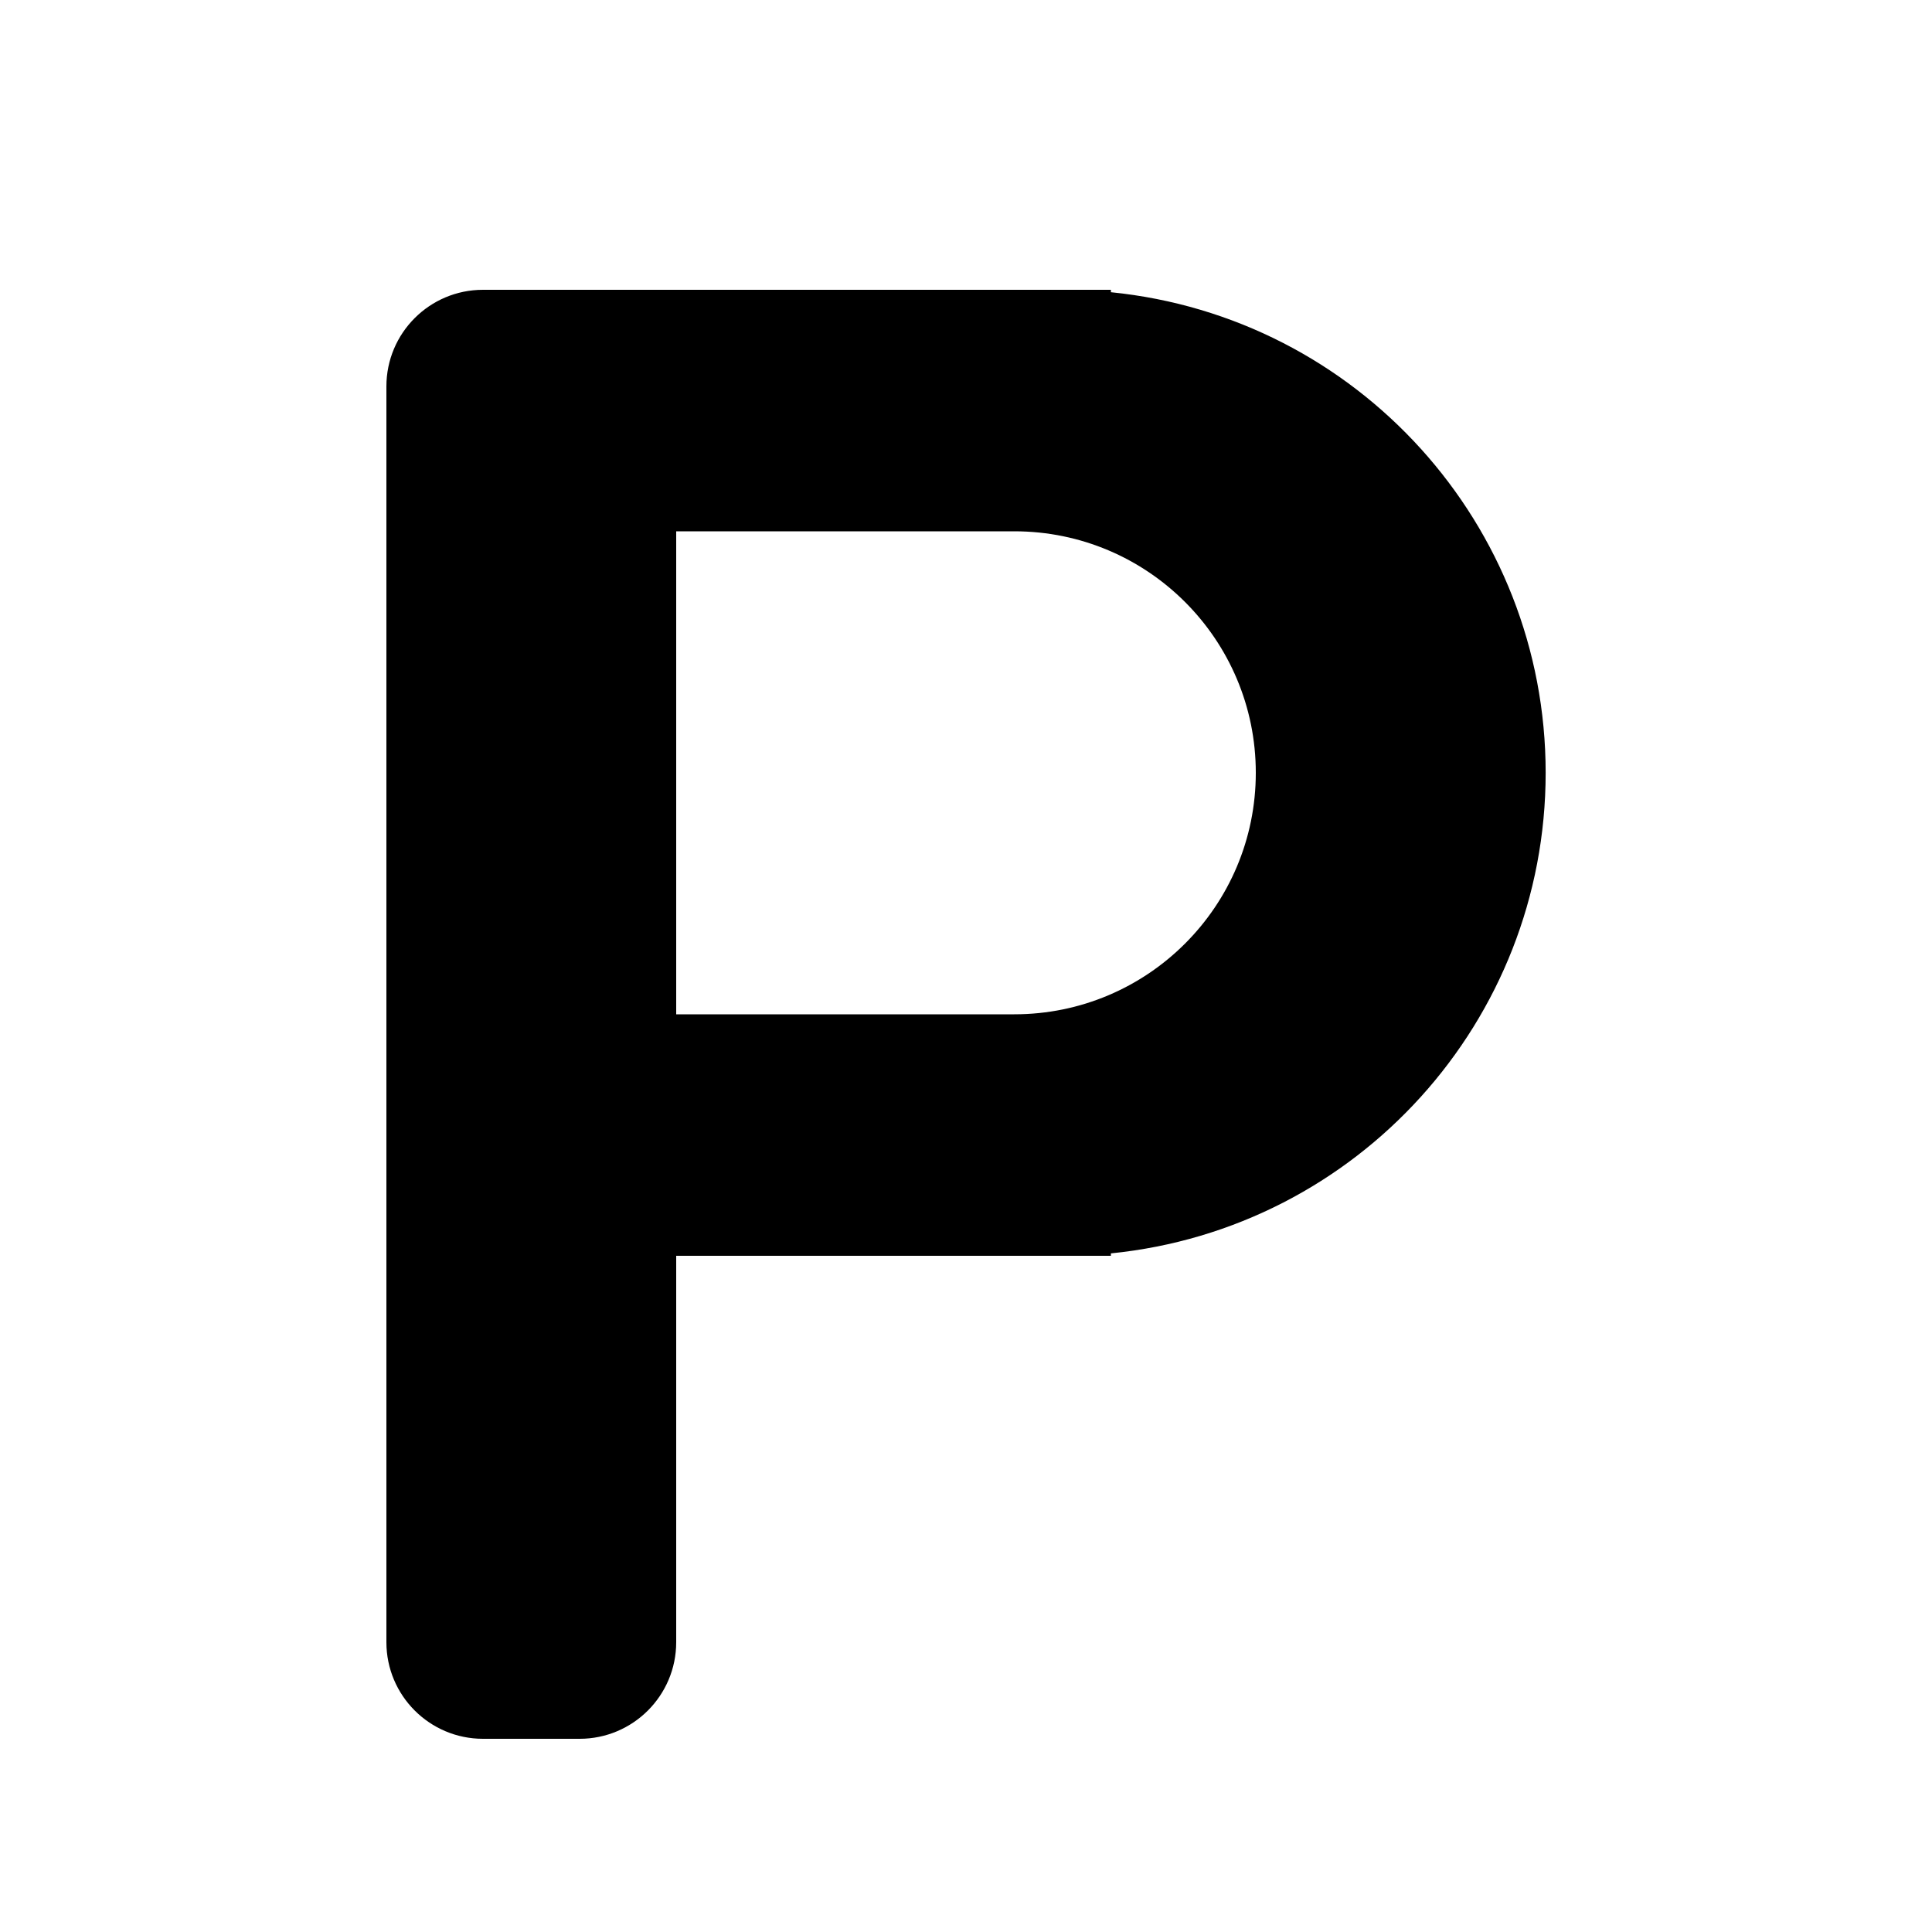
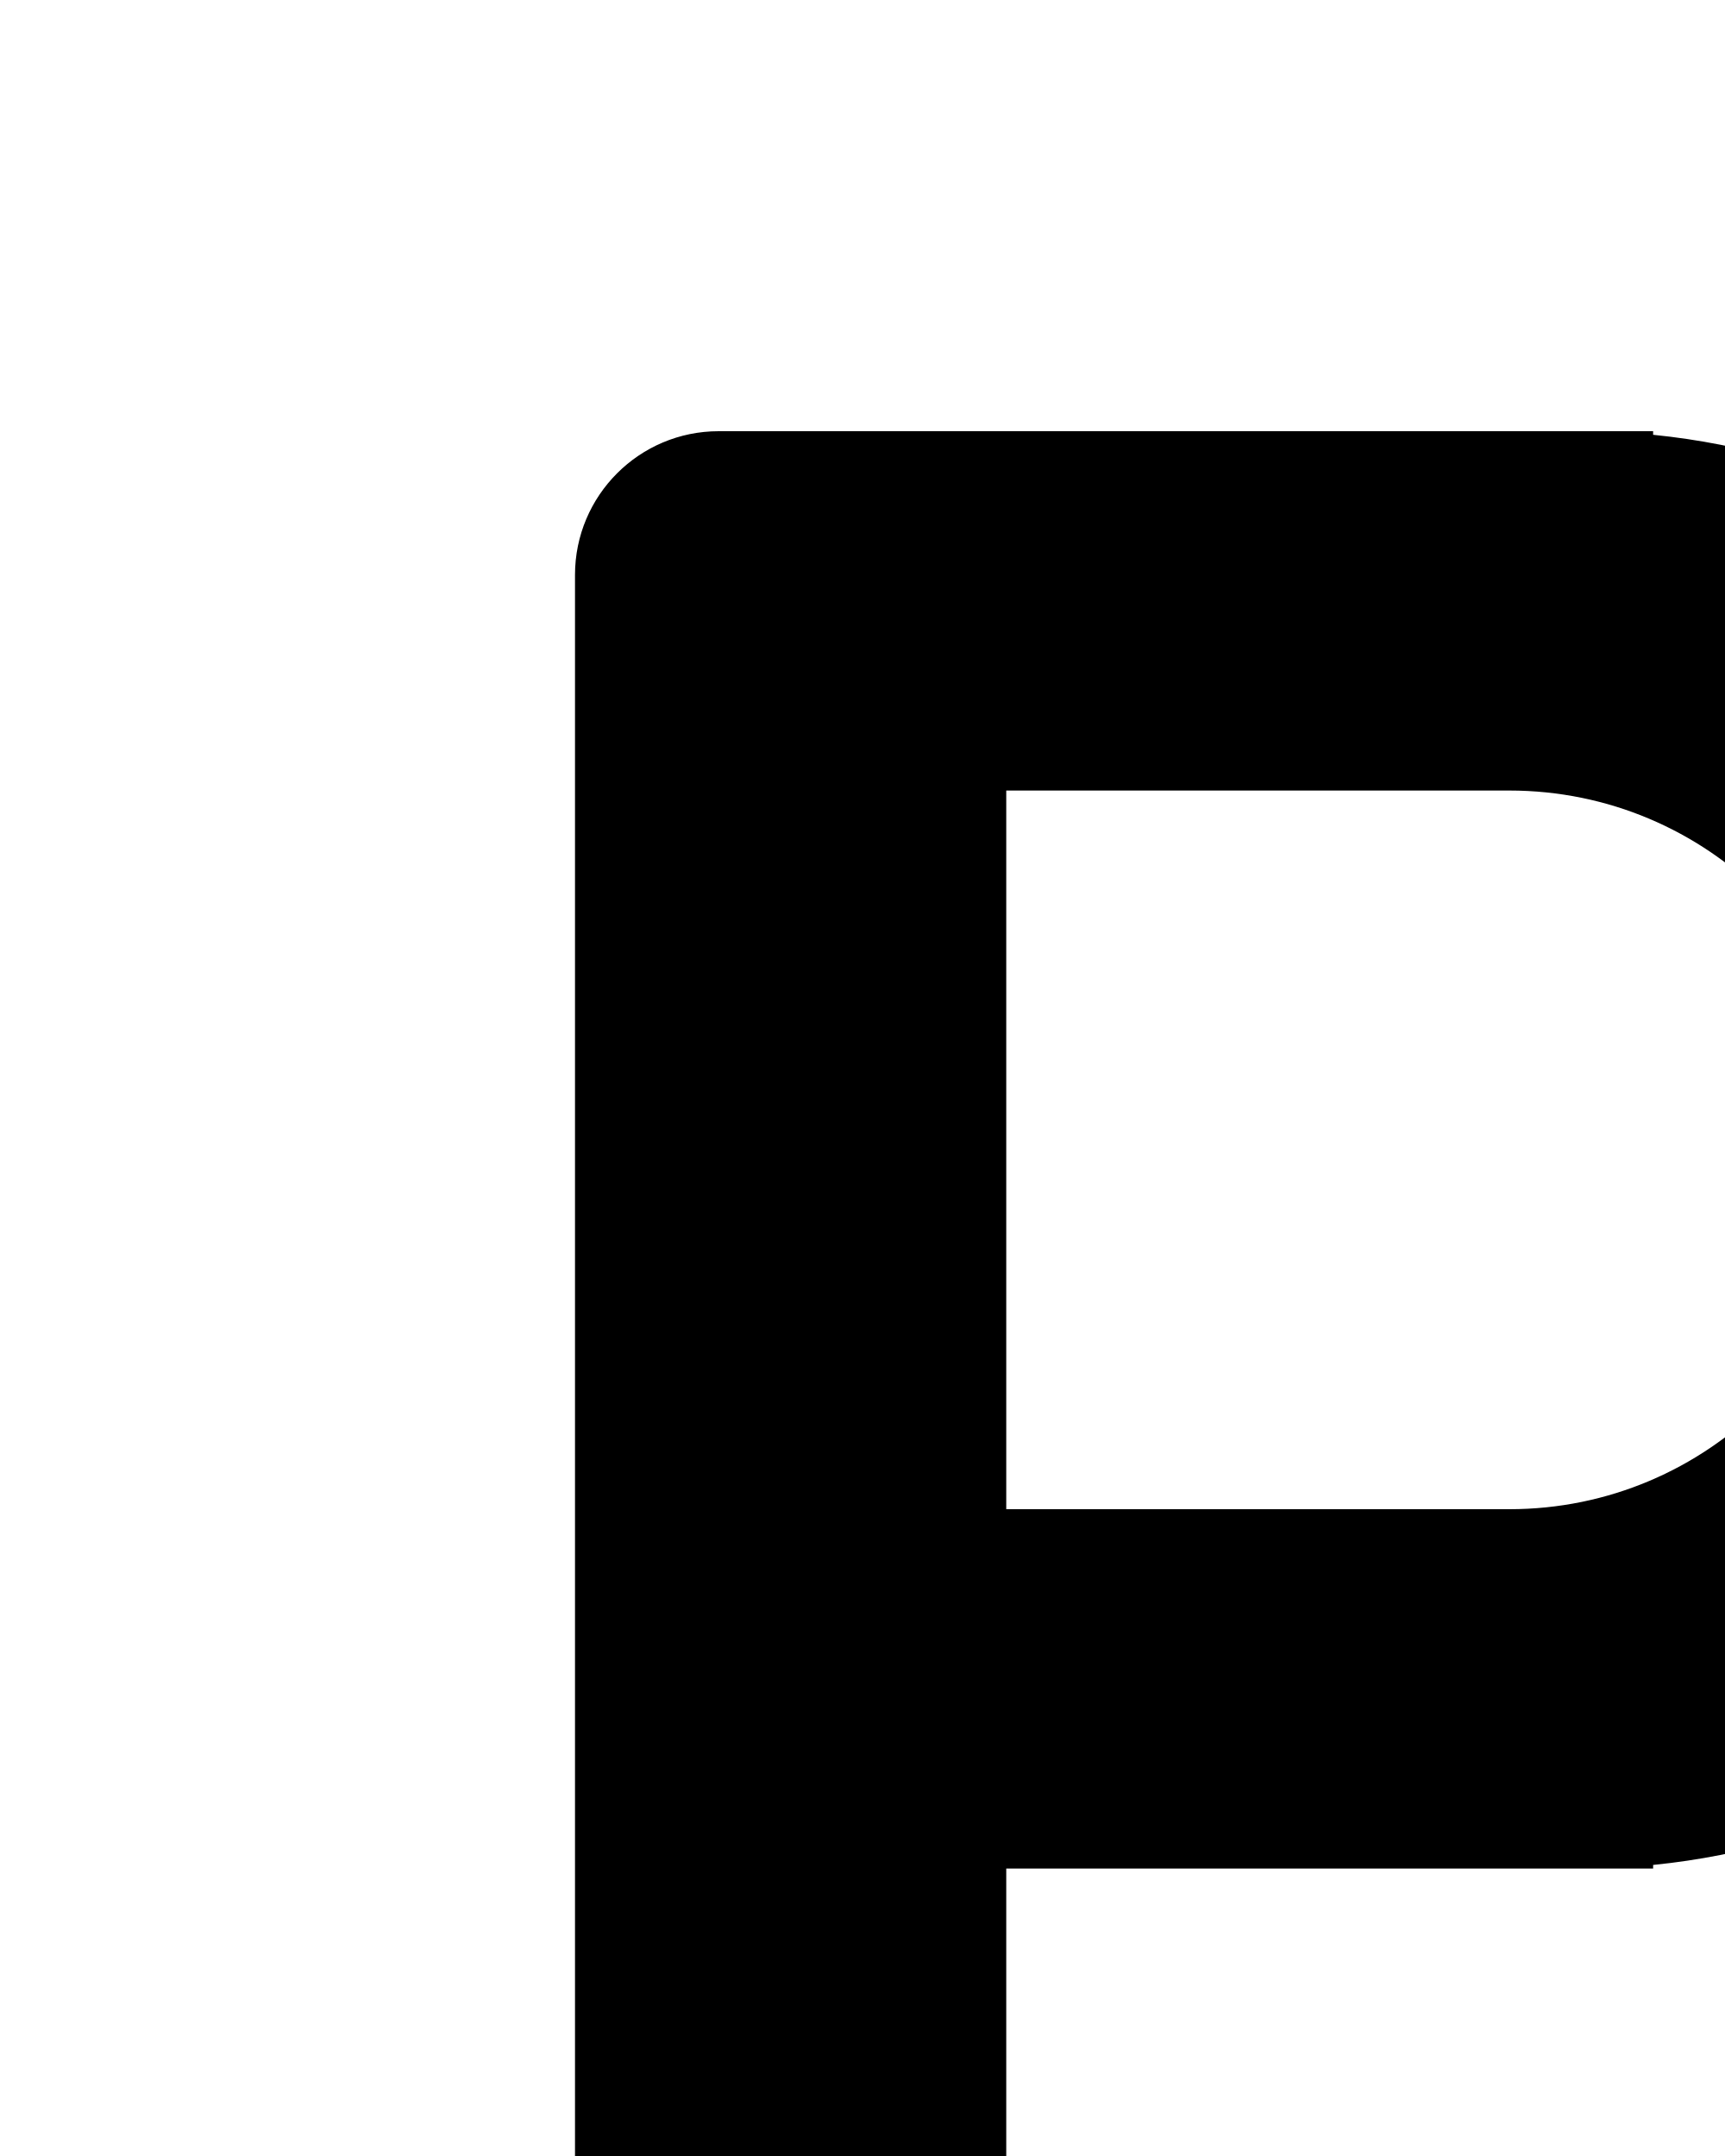
- <svg xmlns="http://www.w3.org/2000/svg" width="20" height="20">
+ <svg xmlns="http://www.w3.org/2000/svg">
  <path d="M10.5 5.5H7v5h3.5a2.5 2.5 0 1 0 0-5zM5 3h6.5v.025a5 5 0 0 1 0 9.95V13H7v4a1 1 0 0 1-1 1H5a1 1 0 0 1-1-1V4a1 1 0 0 1 1-1z" fill-rule="evenodd" />
</svg>
